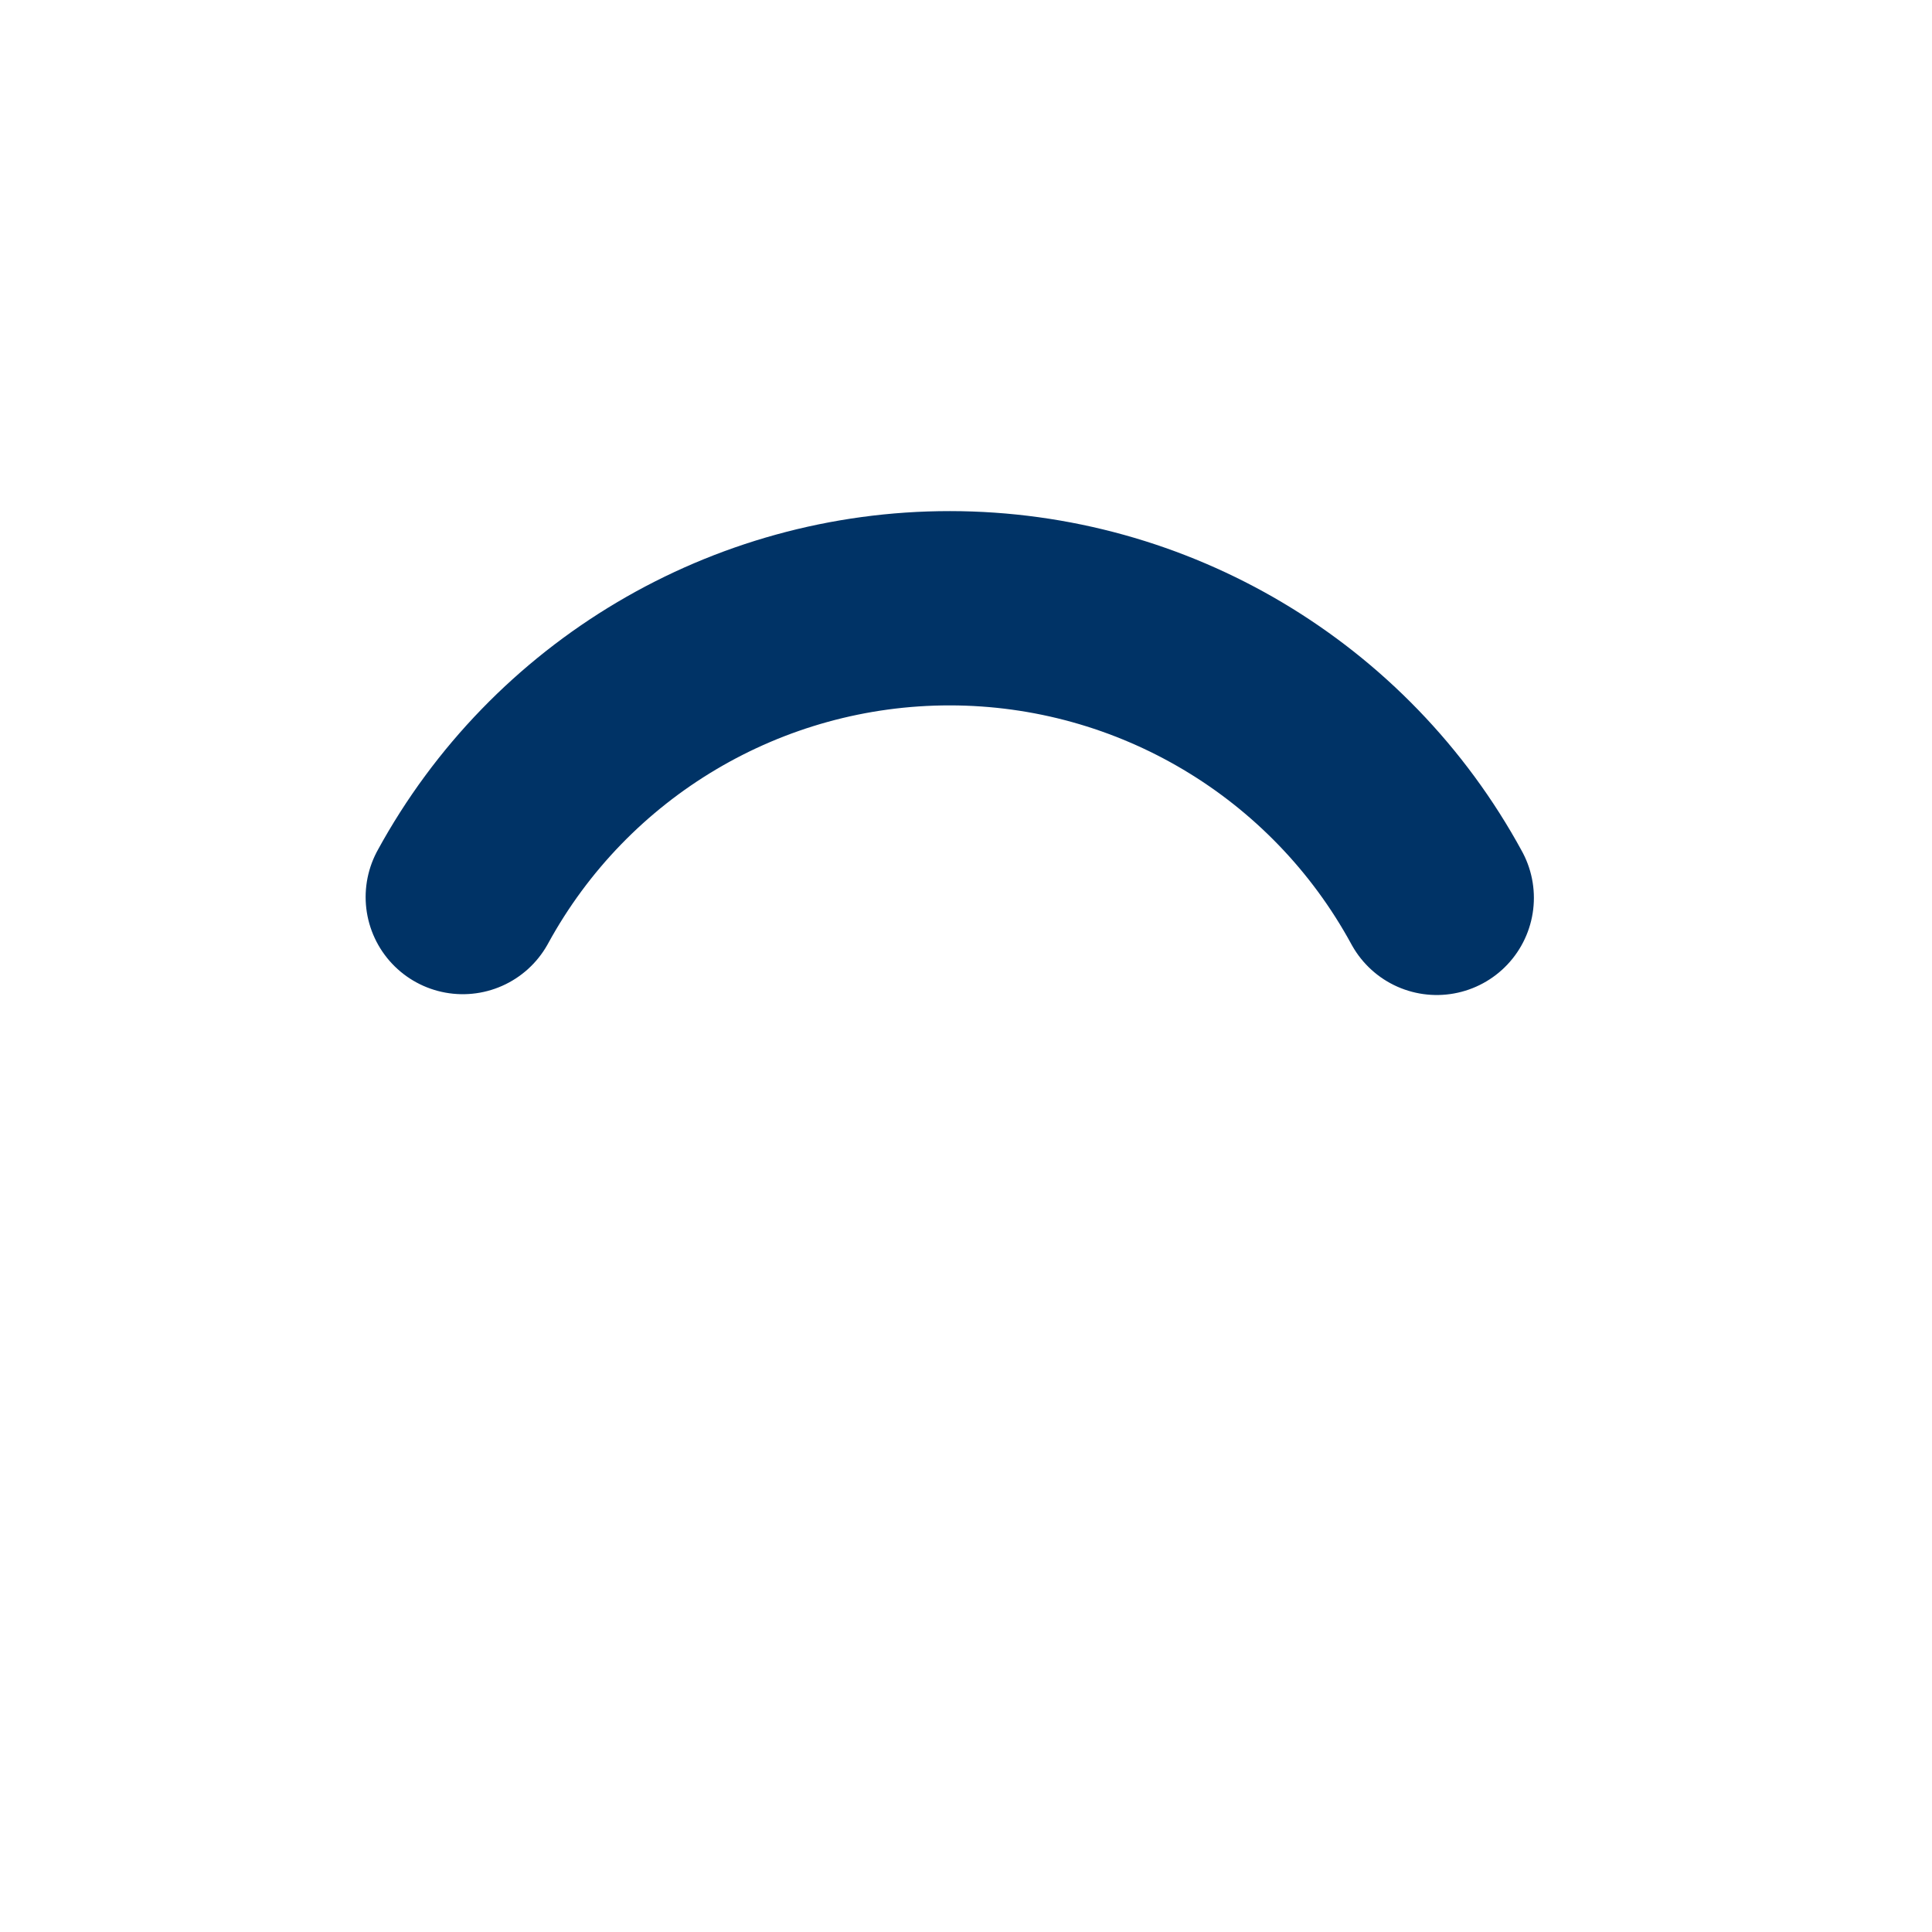
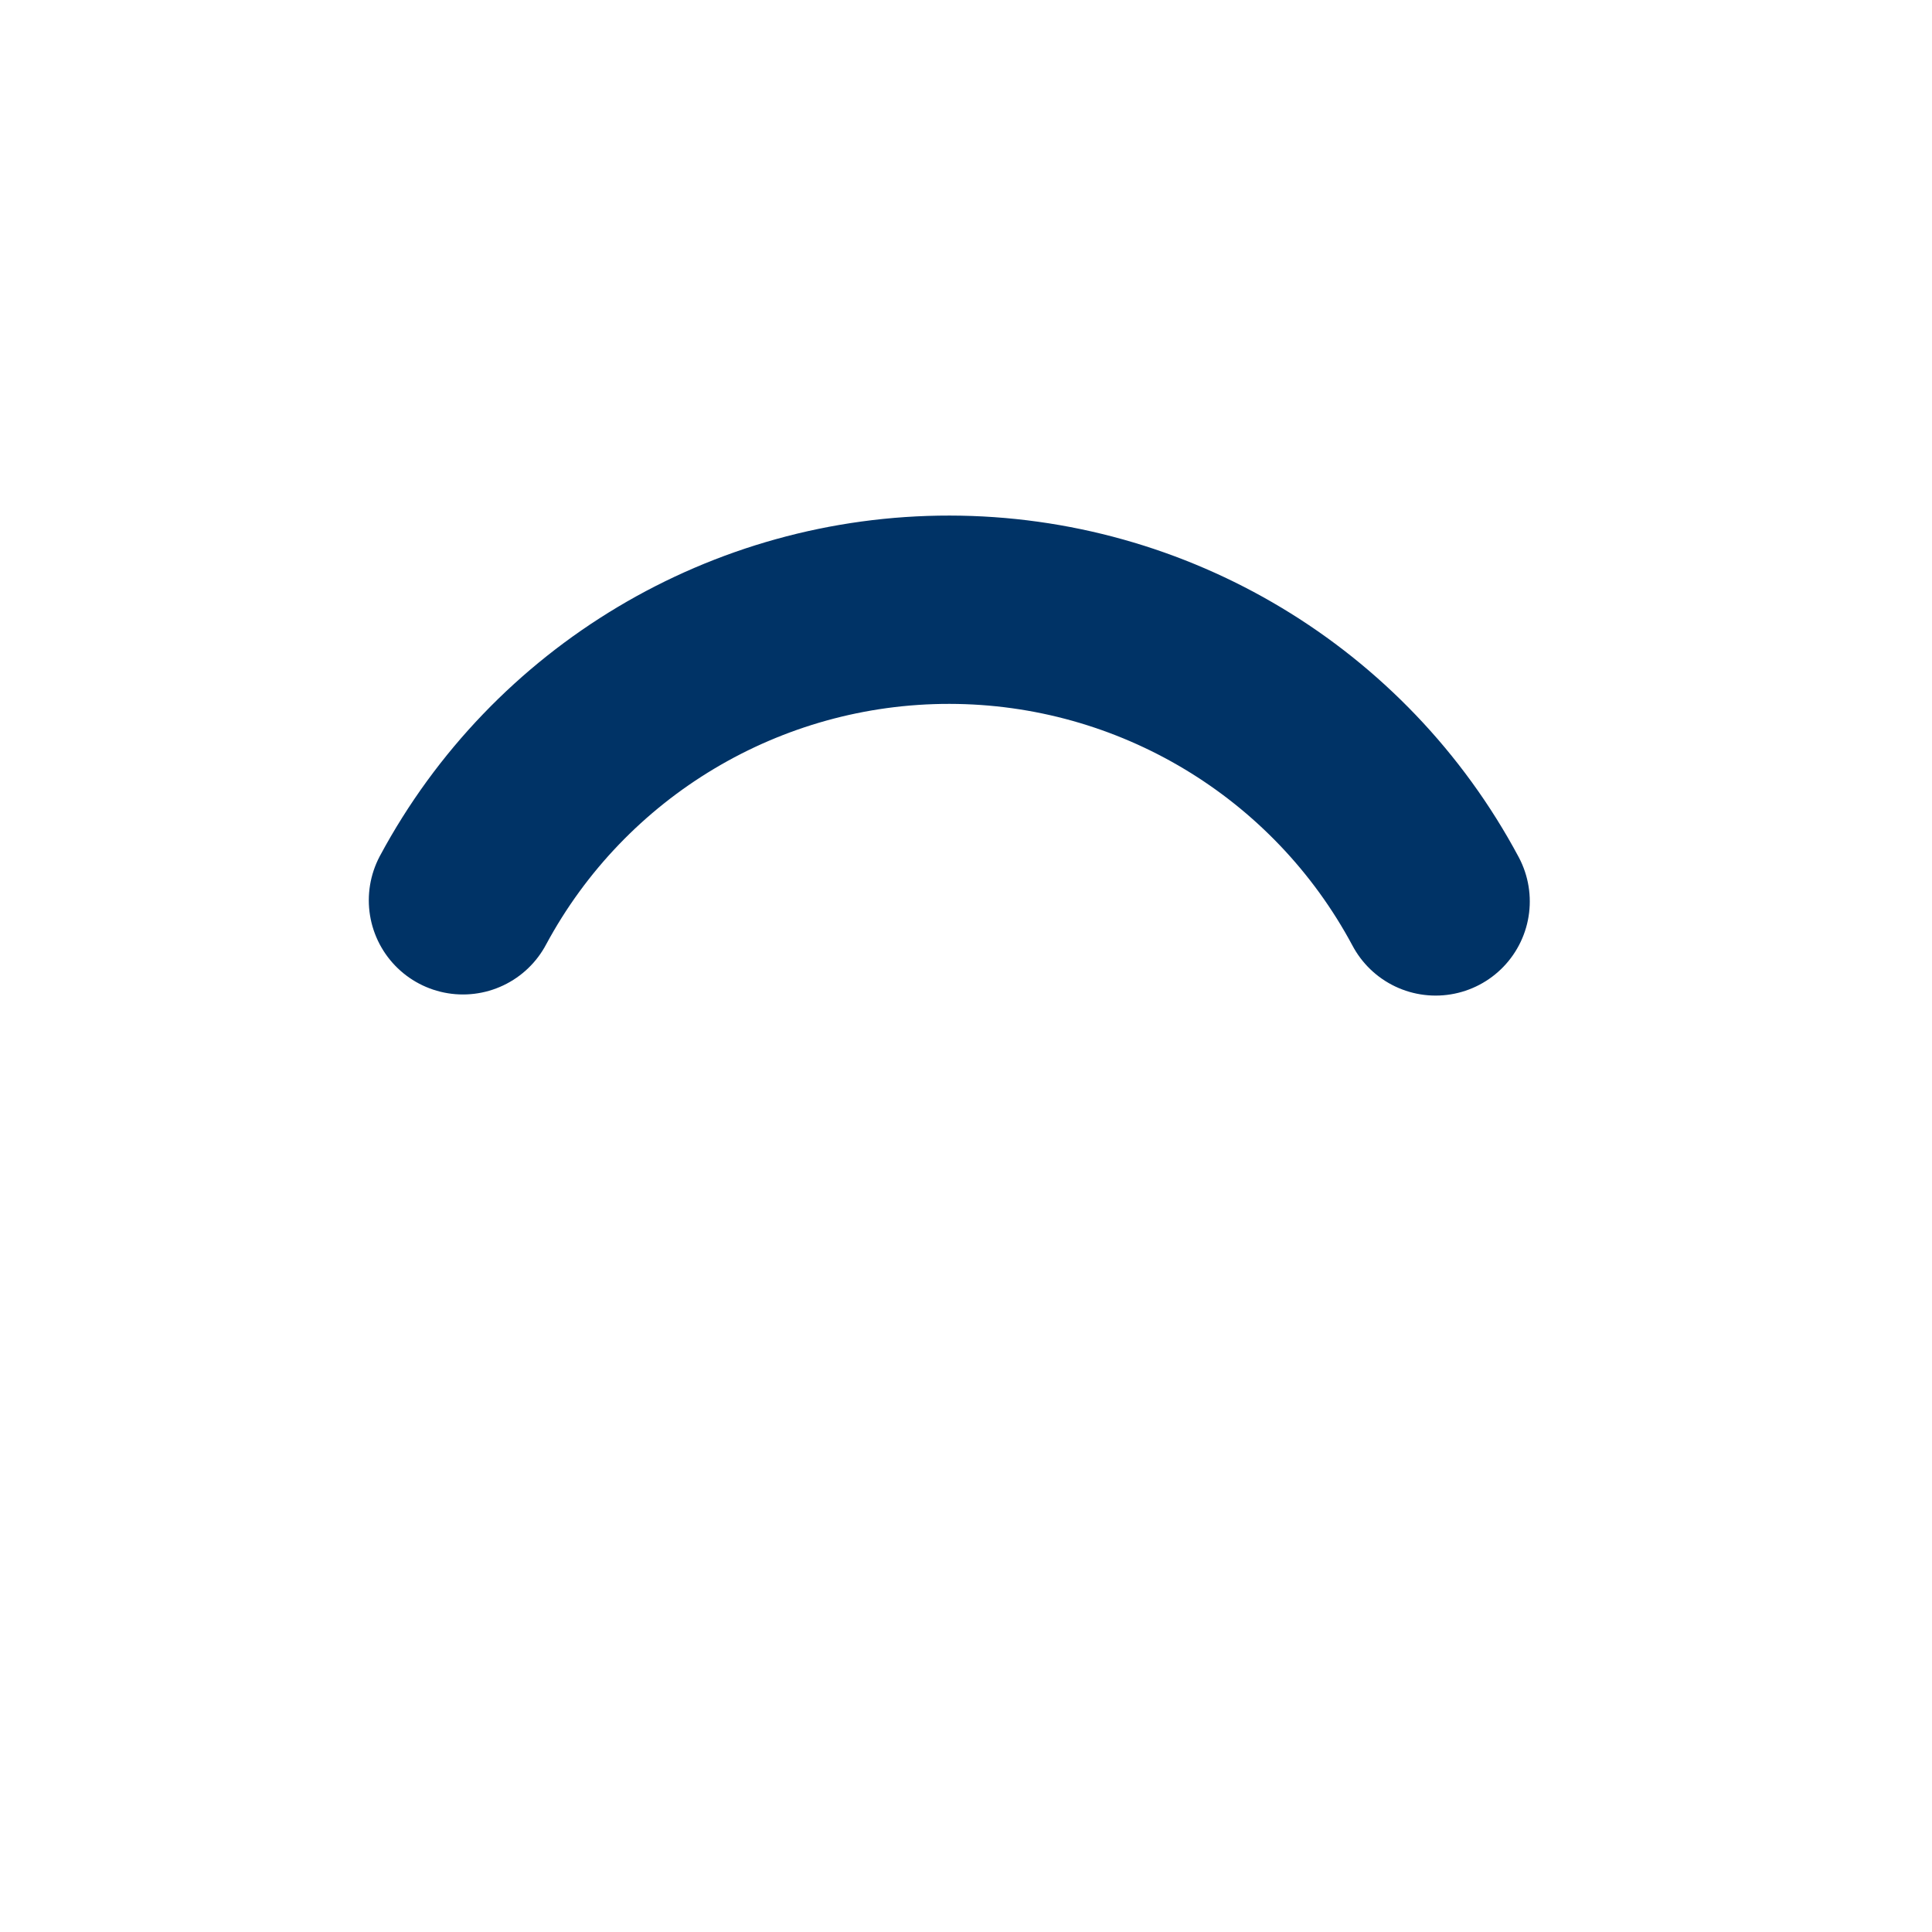
<svg xmlns="http://www.w3.org/2000/svg" viewBox="0 0 64 64" width="64" height="64">
-   <path d="M 15.33 29.716 A 18.372 18.372 0 0 1 47.594 29.743" fill="none" stroke="#003366" stroke-width="6.436" stroke-linecap="round" stroke-linejoin="round" />
+   <path d="M 15.336 29.824 A 18.278 18.278 0 0 1 47.557 29.861" fill="none" stroke="#003366" stroke-width="6.238" stroke-linecap="round" stroke-linejoin="round" />
</svg>
